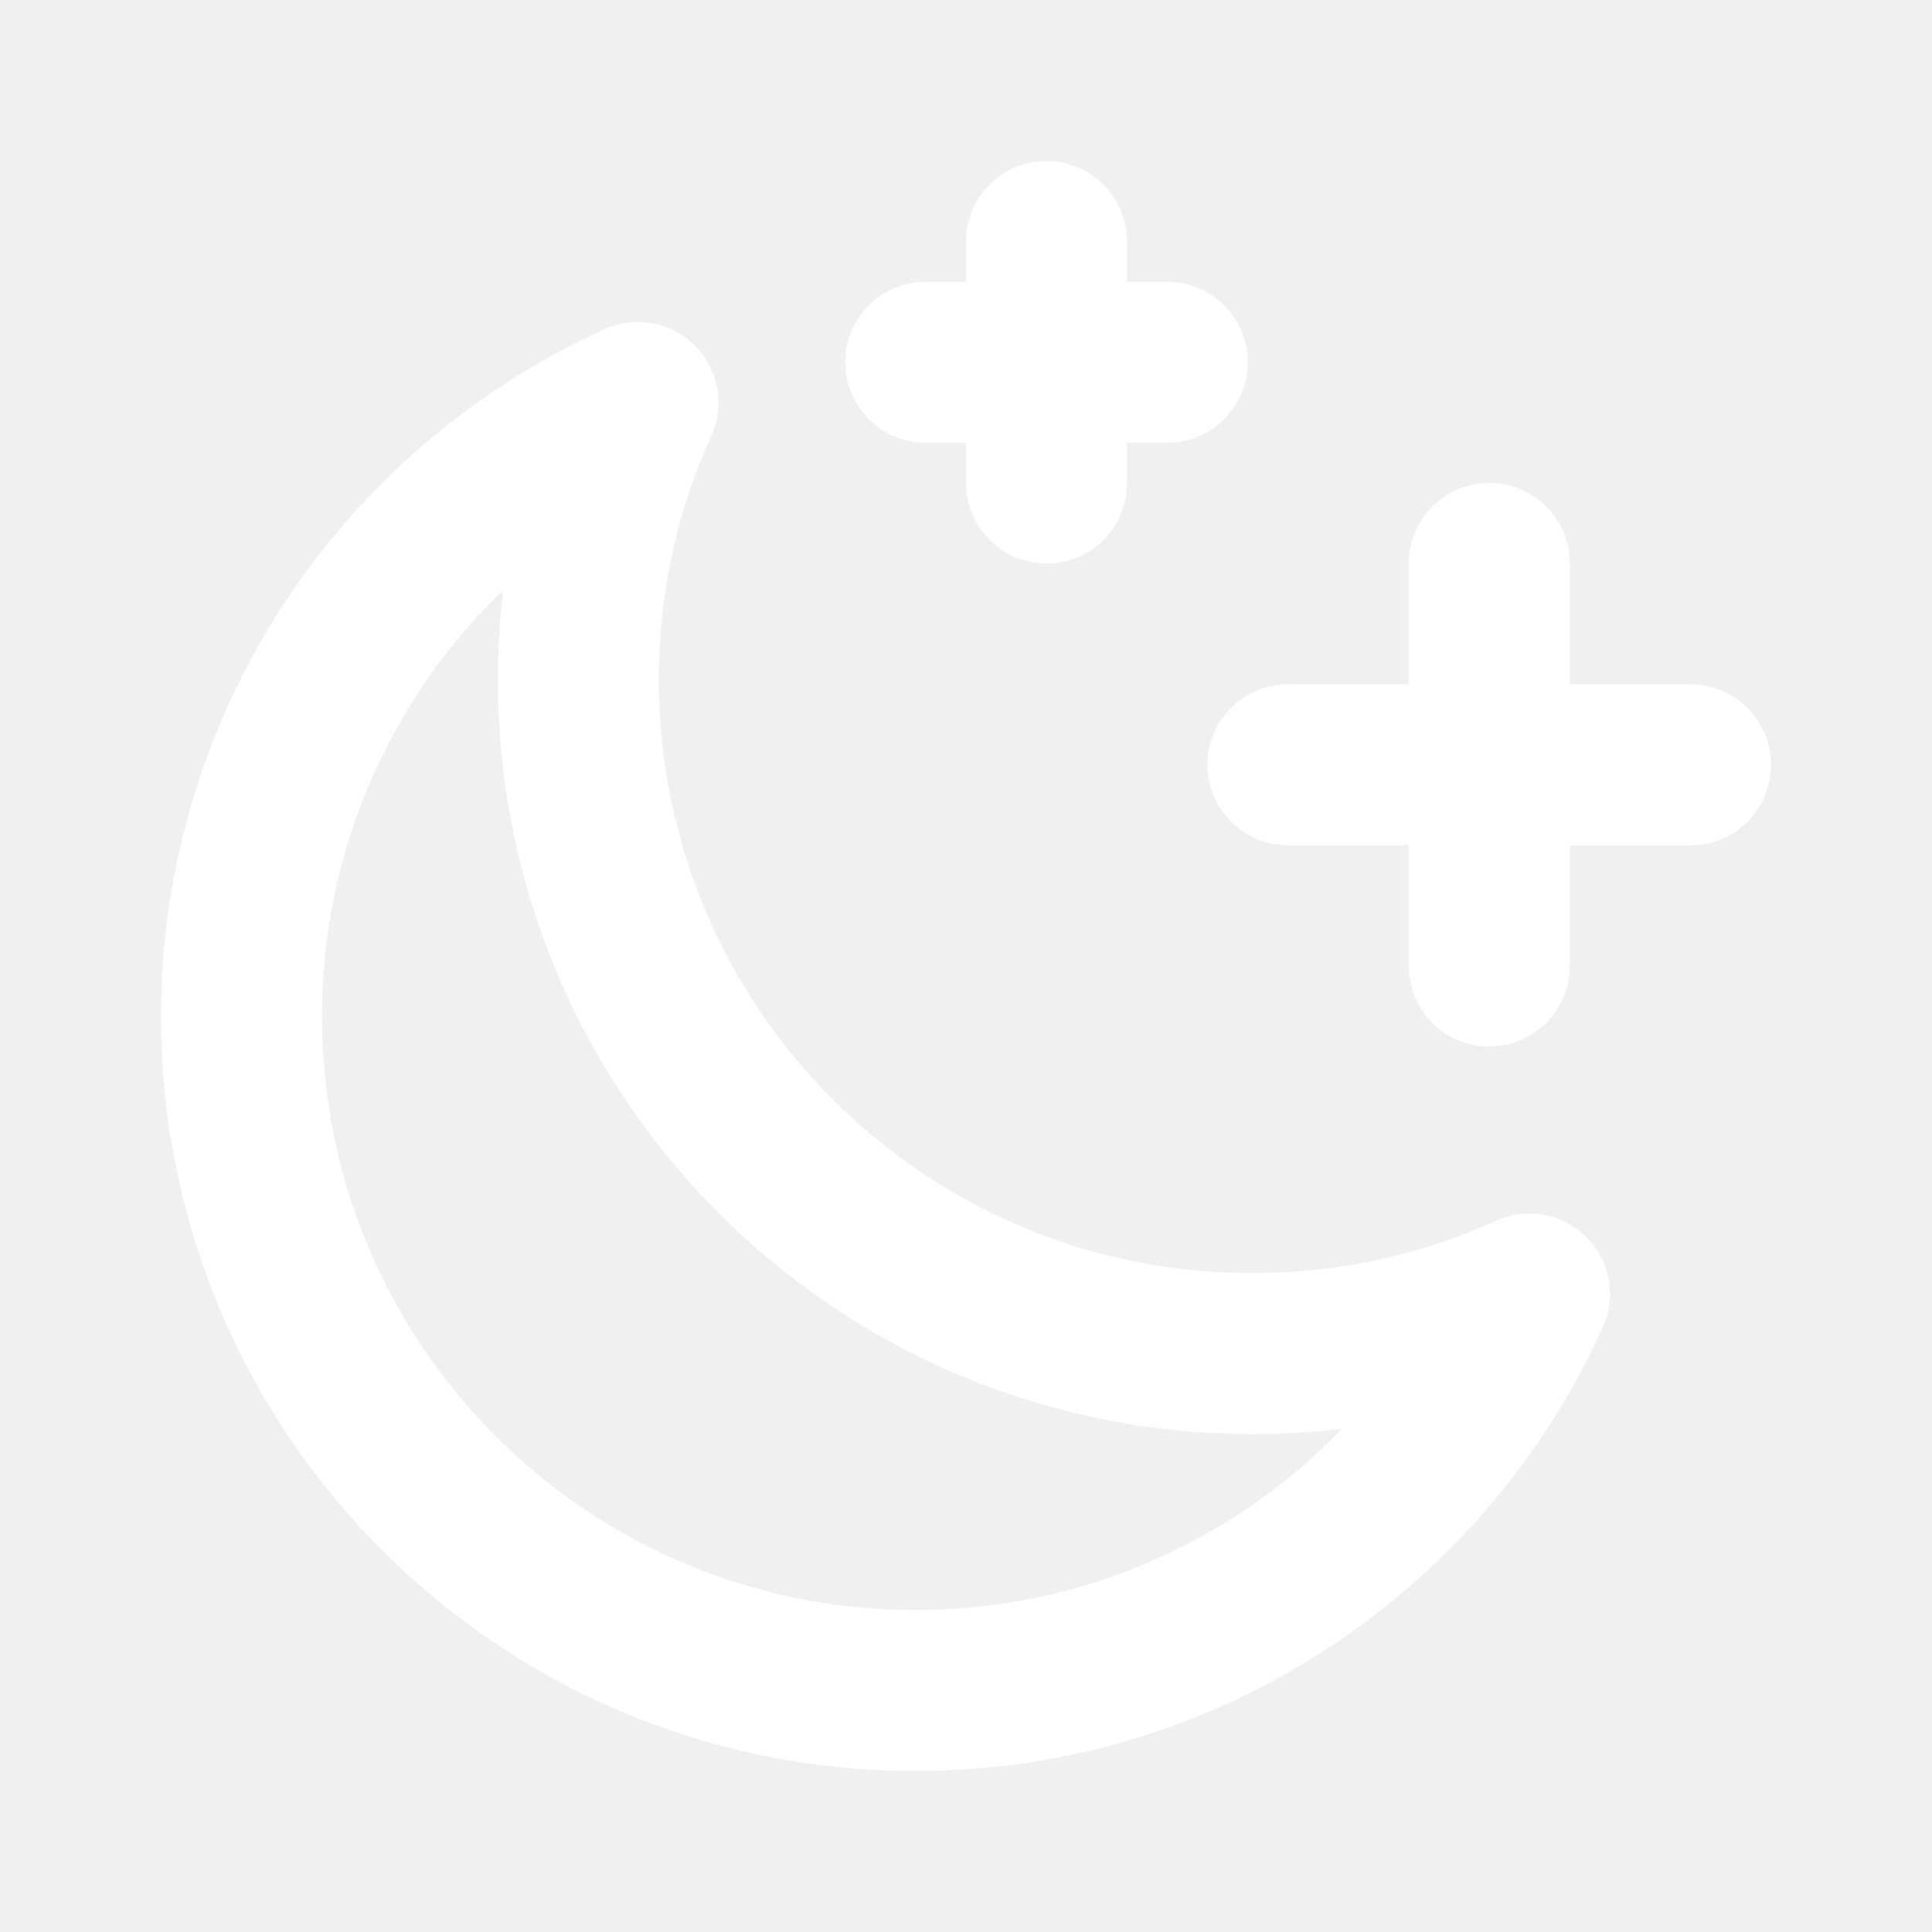
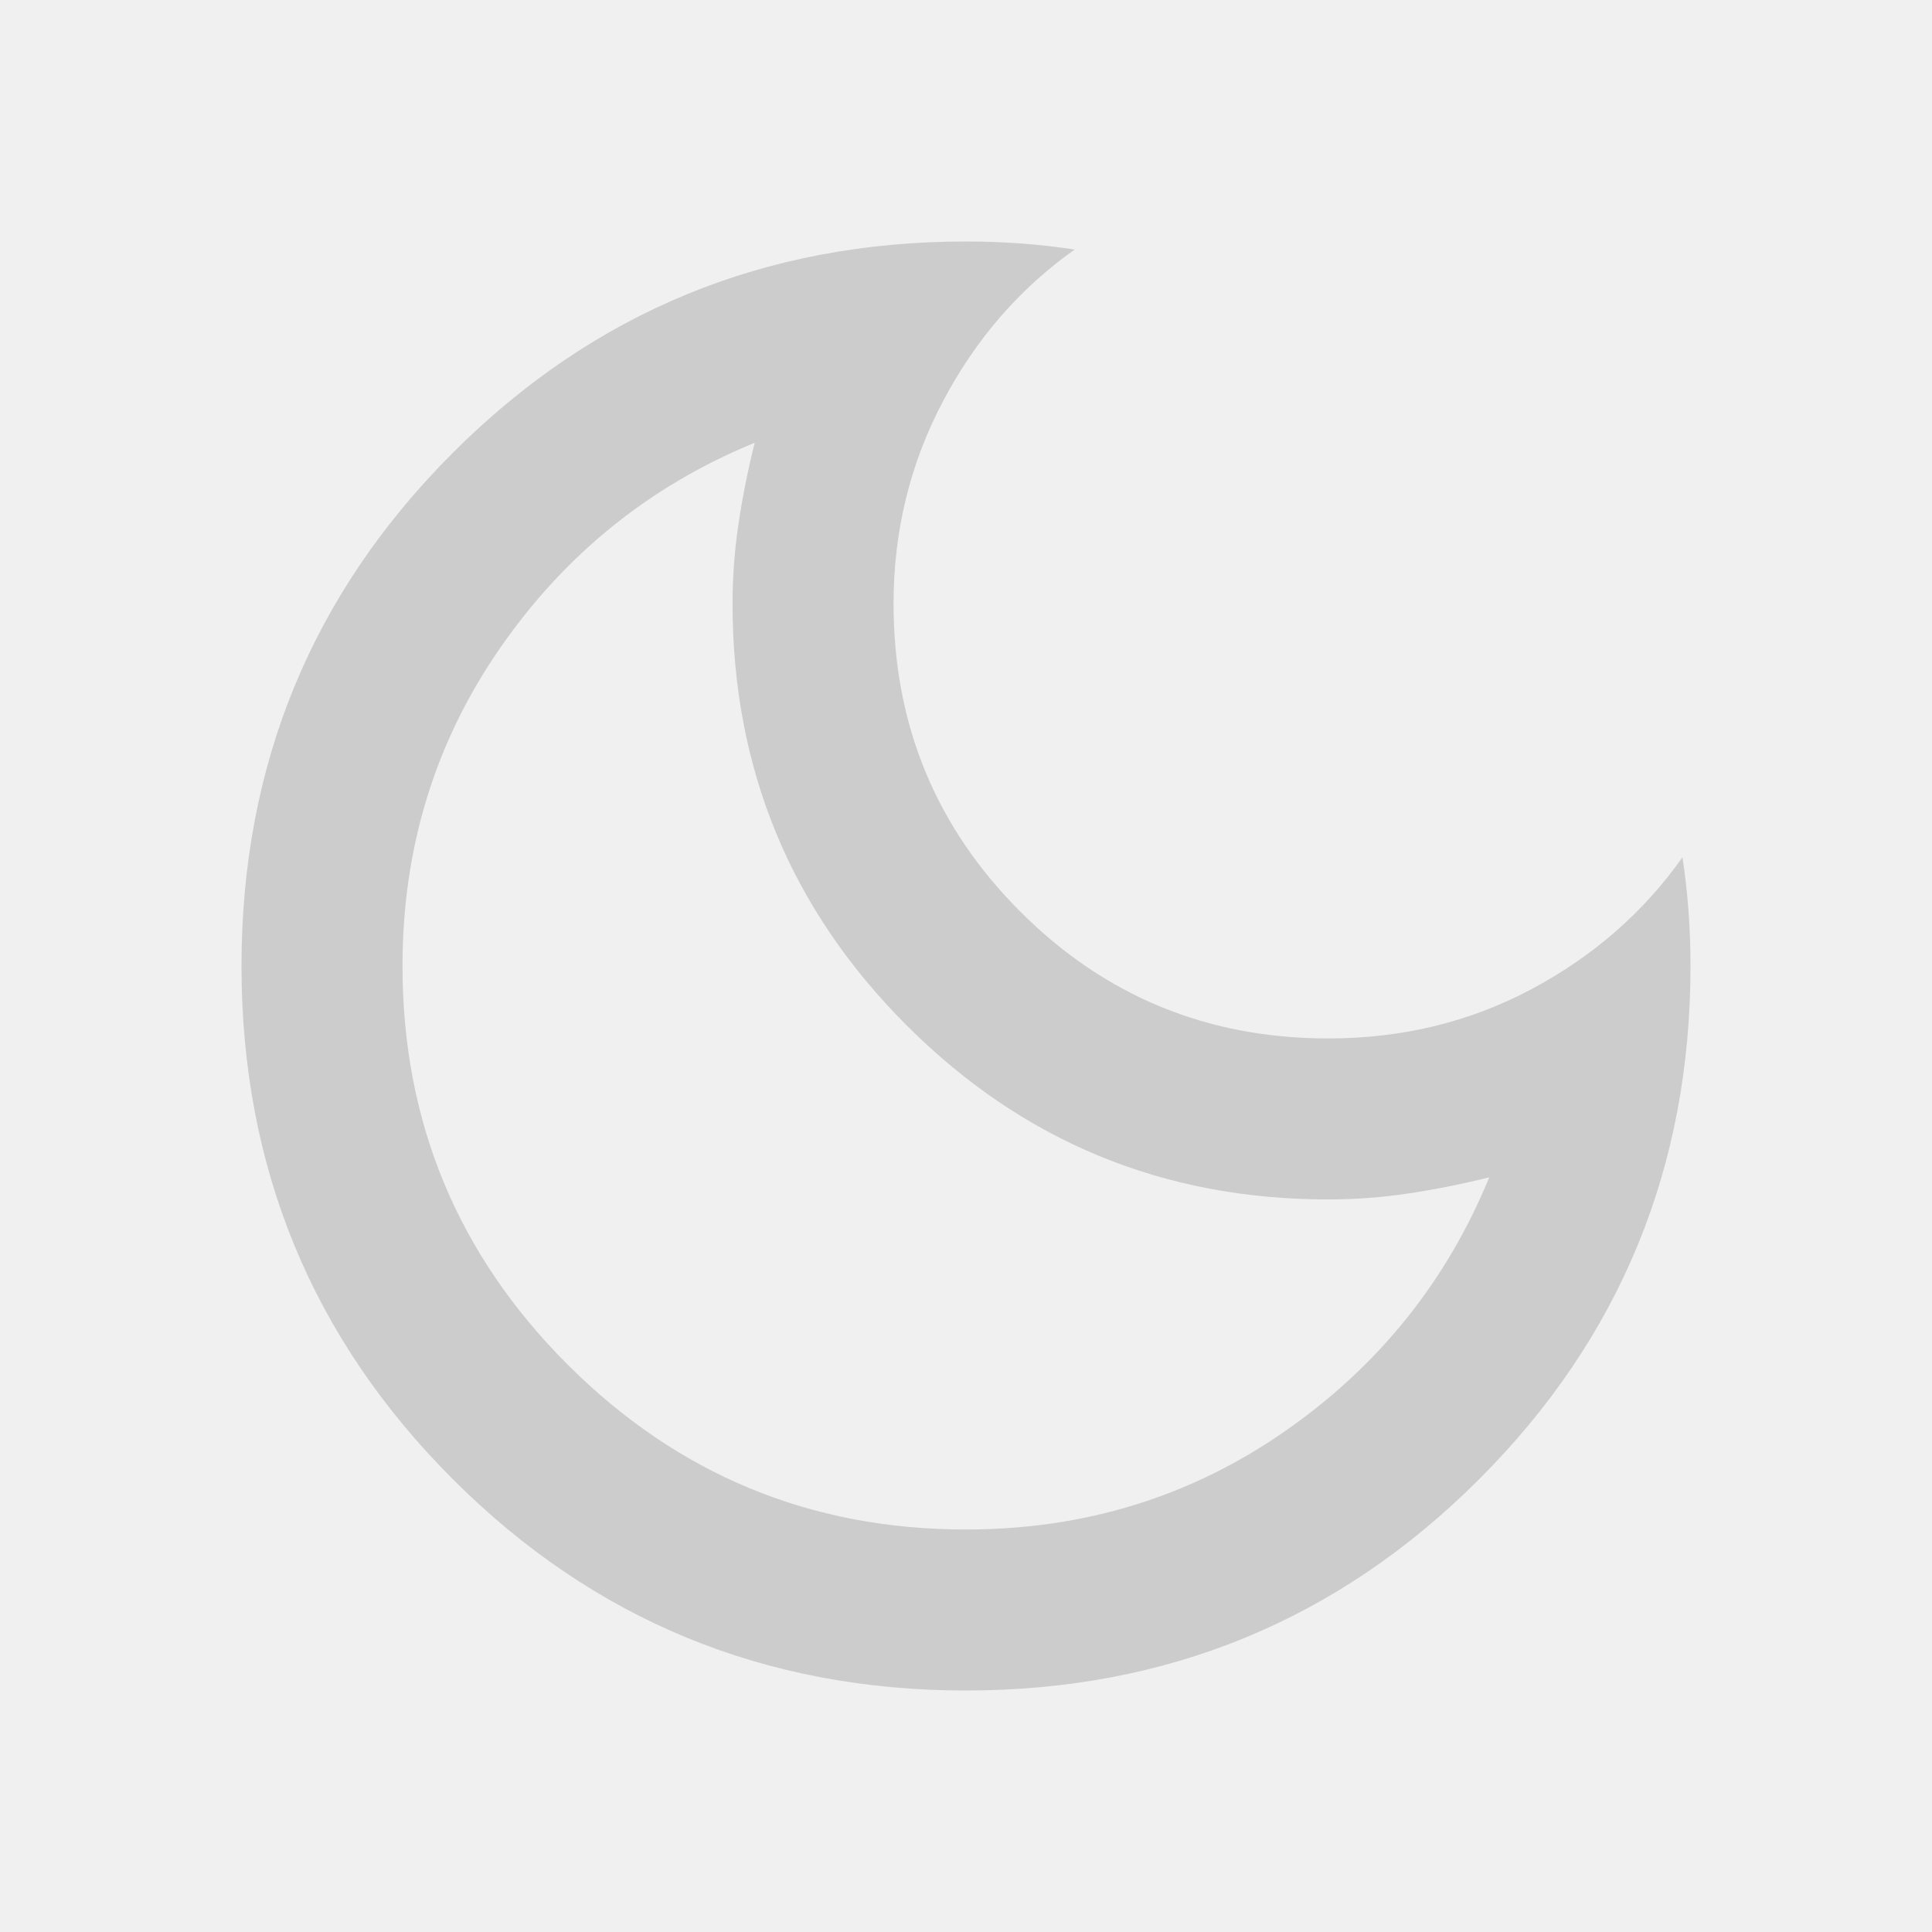
- <svg xmlns="http://www.w3.org/2000/svg" width="800px" height="800px" viewBox="0 0 24 24" fill="none">
-   <path d="M13 6V3M18.5 12V7M14.5 4.5H11.5M21 9.5H16M15.555 16.815C16.783 16.815 17.949 16.551 19 16.075C17.687 18.979 14.764 21 11.37 21C6.747 21 3 17.253 3 12.63C3 9.236 5.021 6.313 7.925 5C7.449 6.051 7.185 7.217 7.185 8.445C7.185 13.068 10.932 16.815 15.555 16.815Z" stroke="#ffffff" stroke-width="2" stroke-linecap="round" stroke-linejoin="round" />
+ <svg xmlns="http://www.w3.org/2000/svg" height="24px" viewBox="0 -960 960 960" width="24px" fill="#ccc">
+   <path d="M480-120q-150 0-255-105T120-480q0-150 105-255t255-105q14 0 27.5 1t26.5 3q-41 29-65.5 75.5T444-660q0 90 63 153t153 63q55 0 101-24.5t75-65.5q2 13 3 26.5t1 27.5q0 150-105 255T480-120Zm0-80q88 0 158-48.5T740-375q-20 5-40 8t-40 3q-123 0-209.5-86.5T364-660q0-20 3-40t8-40q-78 32-126.5 102T200-480q0 116 82 198t198 82Zm-10-270Z" />
</svg>
